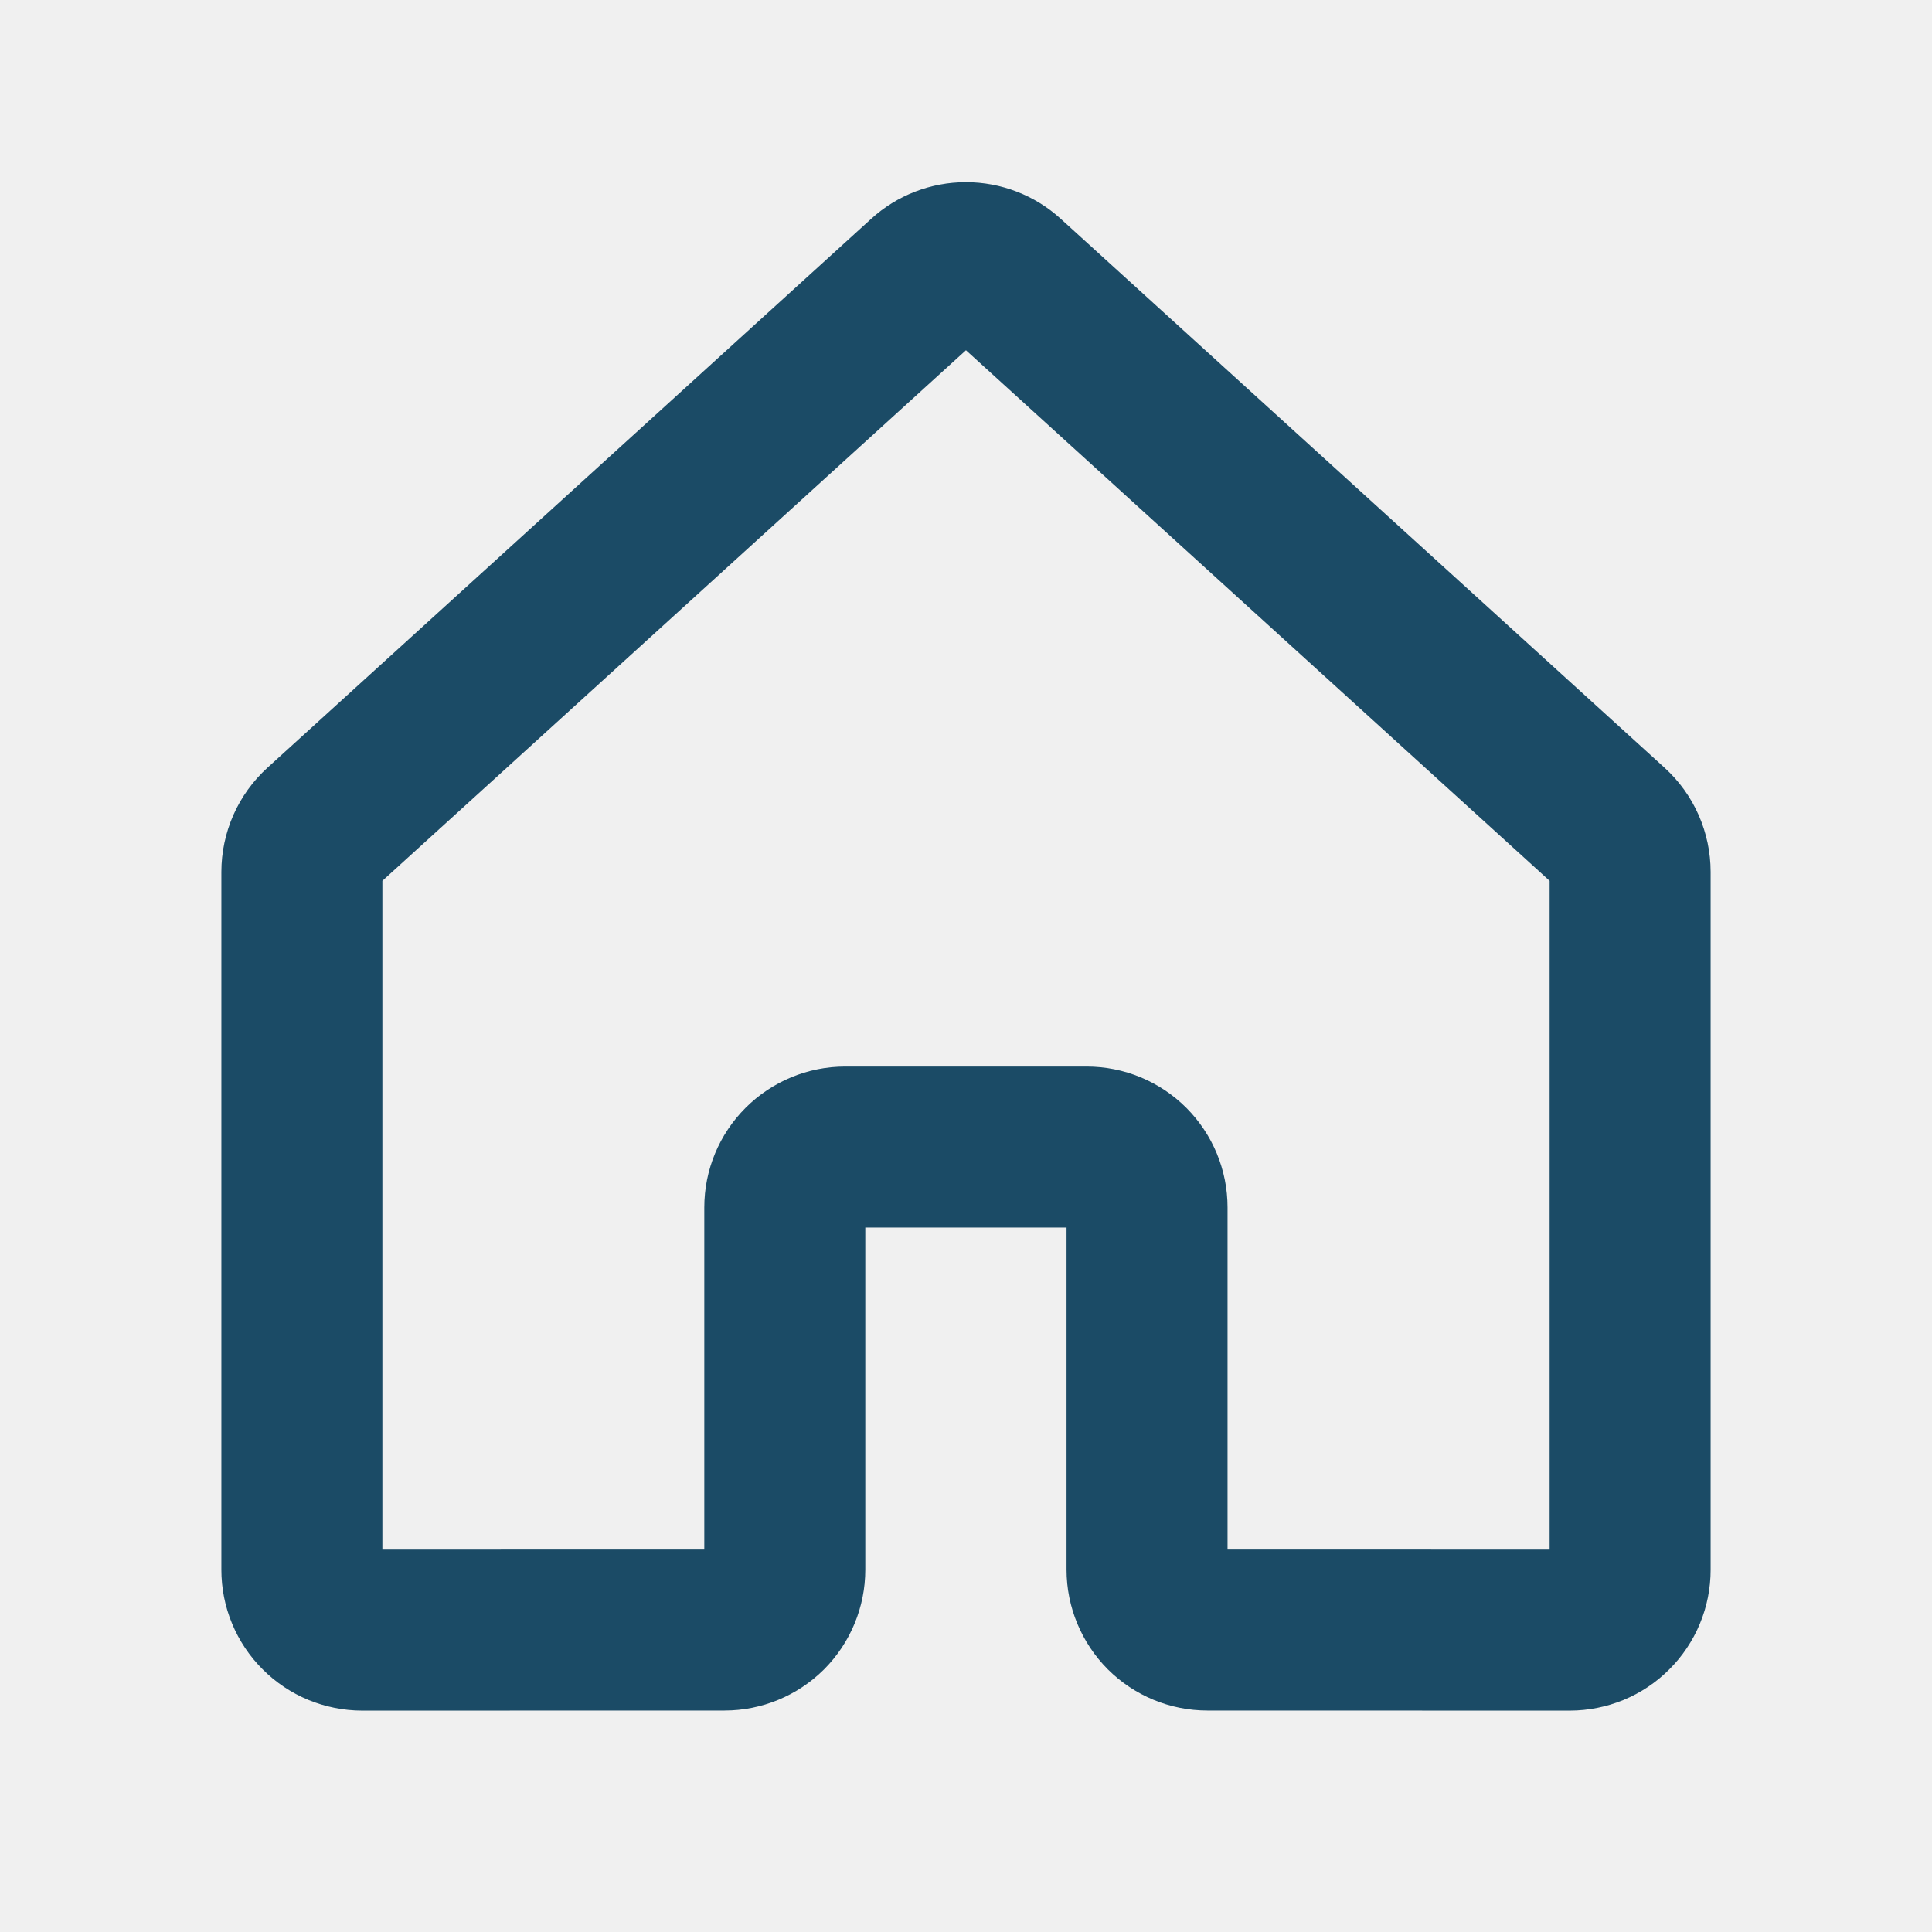
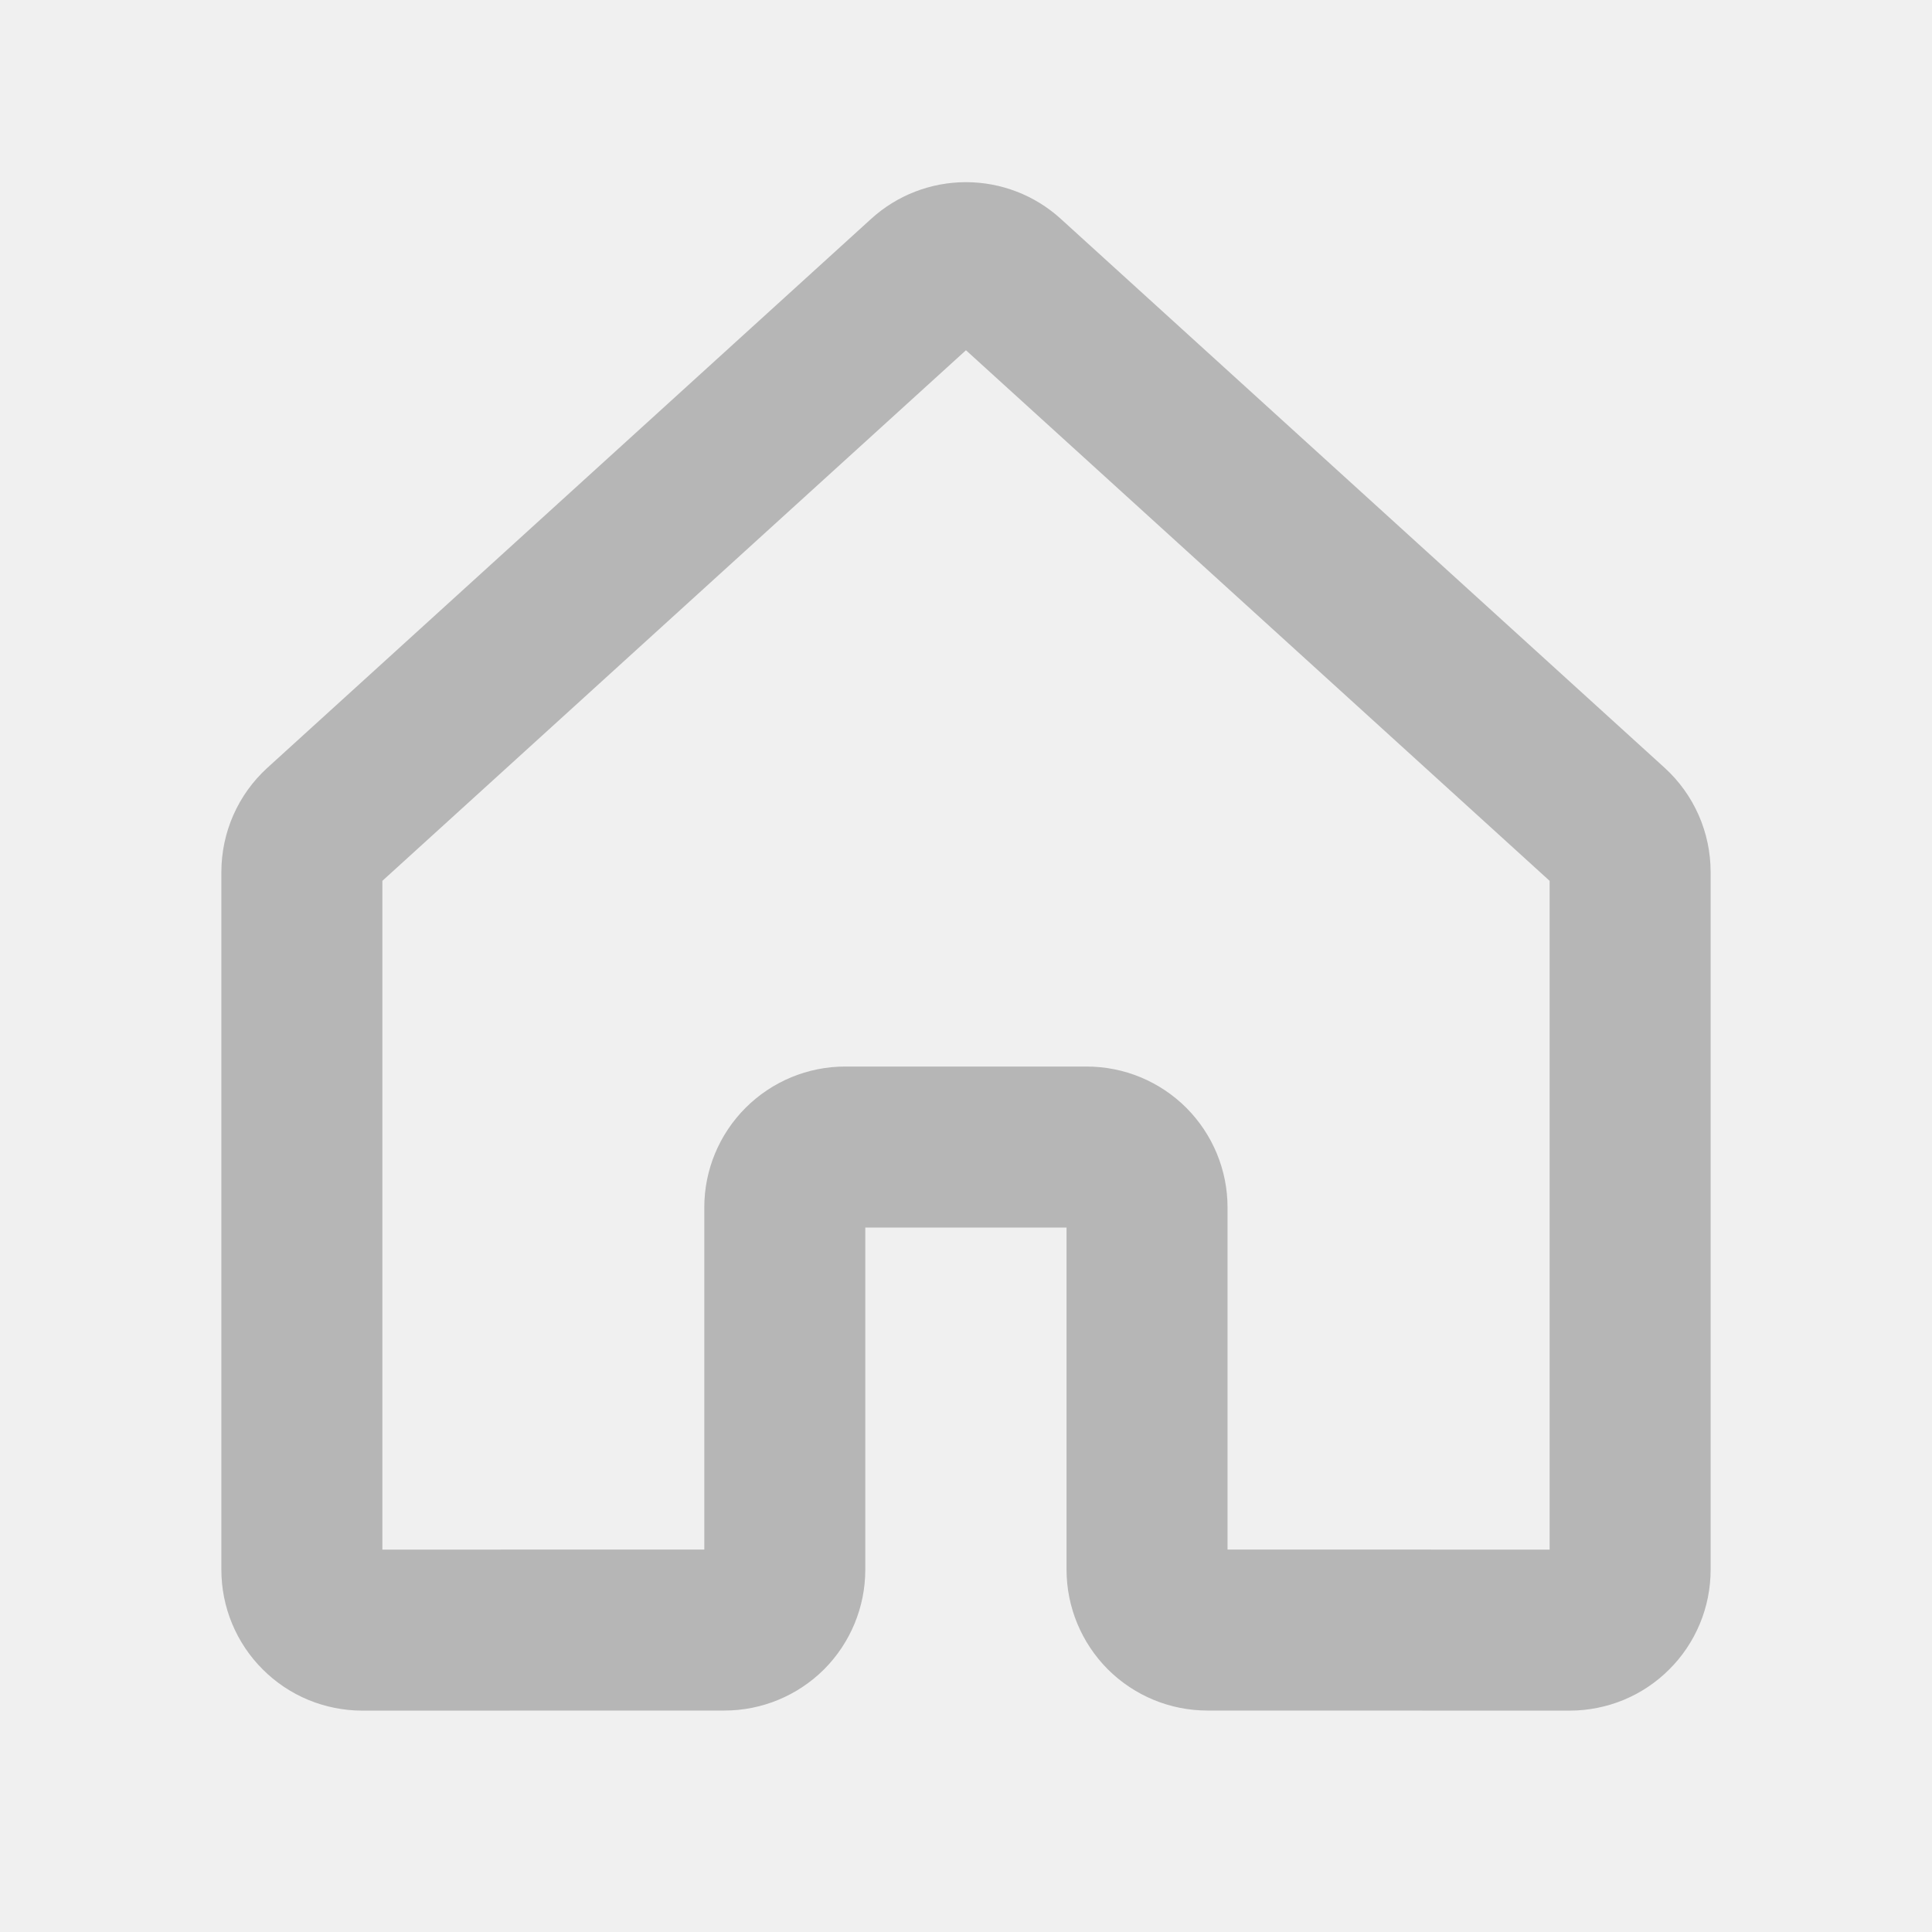
<svg xmlns="http://www.w3.org/2000/svg" width="24" height="24" viewBox="0 0 24 24" fill="none">
-   <g clip-path="url(#clip0_2144_7518)">
-     <path d="M14.249 19.499V14.999C14.249 14.8 14.17 14.61 14.03 14.469C13.889 14.328 13.698 14.249 13.499 14.249H10.499C10.3 14.249 10.11 14.328 9.969 14.469C9.828 14.61 9.749 14.8 9.749 14.999V19.499C9.749 19.698 9.67 19.889 9.53 20.03C9.389 20.17 9.198 20.249 9 20.249L4.5 20.25C4.402 20.25 4.304 20.23 4.213 20.193C4.122 20.155 4.039 20.1 3.97 20.03C3.9 19.961 3.845 19.878 3.807 19.787C3.769 19.696 3.75 19.598 3.75 19.5V10.832C3.75 10.727 3.772 10.624 3.814 10.528C3.856 10.433 3.918 10.347 3.995 10.277L11.495 3.458C11.633 3.332 11.813 3.263 11.999 3.263C12.186 3.263 12.366 3.332 12.504 3.458L20.005 10.277C20.082 10.347 20.144 10.433 20.186 10.528C20.228 10.624 20.25 10.727 20.25 10.832V19.5C20.25 19.598 20.231 19.696 20.193 19.787C20.155 19.878 20.1 19.961 20.03 20.03C19.961 20.1 19.878 20.155 19.787 20.193C19.696 20.23 19.598 20.25 19.5 20.25L14.999 20.249C14.8 20.249 14.61 20.17 14.469 20.03C14.329 19.889 14.249 19.698 14.249 19.499V19.499Z" stroke="#1B4B66" stroke-width="2" stroke-linecap="round" stroke-linejoin="round" />
+   <g clip-path="url(#clip0_4059_7644)">
+     <path d="M14.249 19.499V14.999C14.249 14.8 14.17 14.61 14.03 14.469C13.889 14.328 13.698 14.249 13.499 14.249H10.499C10.3 14.249 10.11 14.328 9.969 14.469C9.828 14.61 9.749 14.8 9.749 14.999V19.499C9.749 19.698 9.67 19.889 9.53 20.03C9.389 20.17 9.198 20.249 9 20.249L4.5 20.25C4.402 20.25 4.304 20.23 4.213 20.193C4.122 20.155 4.039 20.1 3.97 20.03C3.9 19.961 3.845 19.878 3.807 19.787C3.769 19.696 3.75 19.598 3.75 19.5V10.832C3.75 10.727 3.772 10.624 3.814 10.528C3.856 10.433 3.918 10.347 3.995 10.277L11.495 3.458C11.633 3.332 11.813 3.263 11.999 3.263C12.186 3.263 12.366 3.332 12.504 3.458L20.005 10.277C20.082 10.347 20.144 10.433 20.186 10.528C20.228 10.624 20.25 10.727 20.25 10.832V19.5C20.25 19.598 20.231 19.696 20.193 19.787C20.155 19.878 20.1 19.961 20.03 20.03C19.961 20.1 19.878 20.155 19.787 20.193C19.696 20.23 19.598 20.25 19.5 20.25L14.999 20.249C14.8 20.249 14.61 20.17 14.469 20.03C14.329 19.889 14.249 19.698 14.249 19.499V19.499Z" stroke="#B6B6B6" stroke-width="2" stroke-linecap="round" stroke-linejoin="round" />
  </g>
  <defs>
-     <clipPath id="clip0_2144_7518">
+     <clipPath id="clip0_4059_7644">
      <rect width="24" height="24" fill="white" />
    </clipPath>
  </defs>
</svg>
